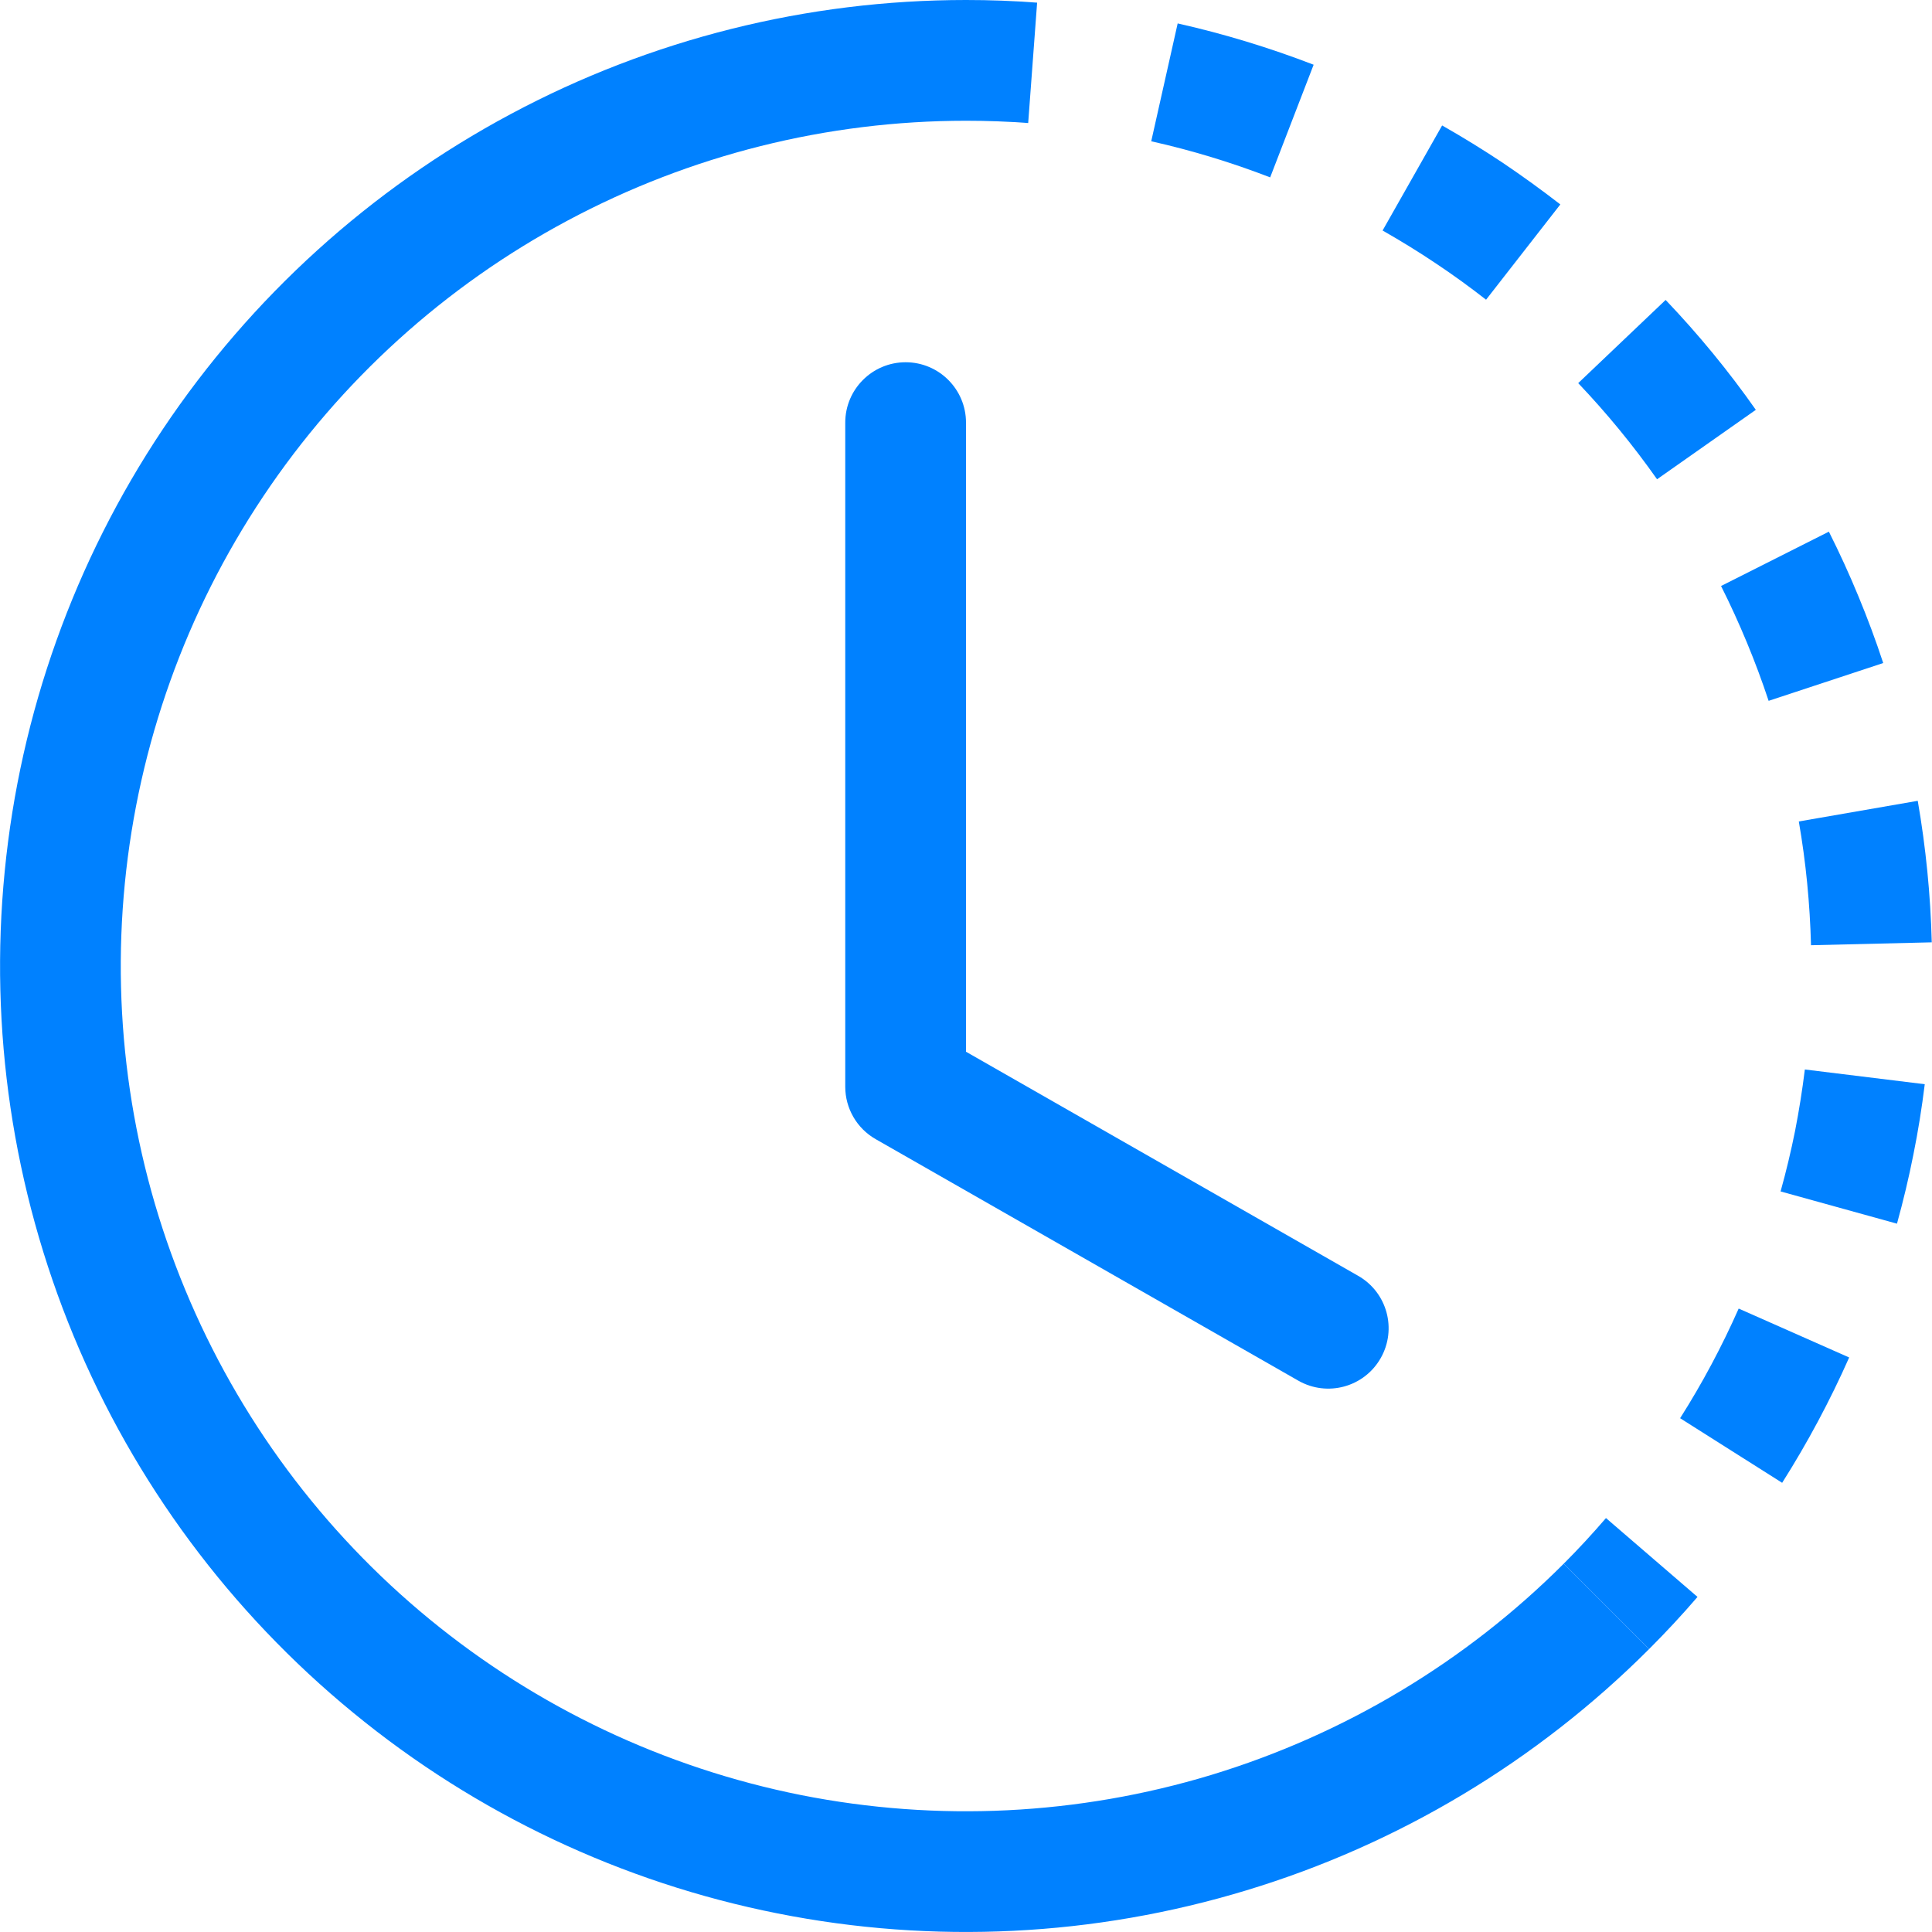
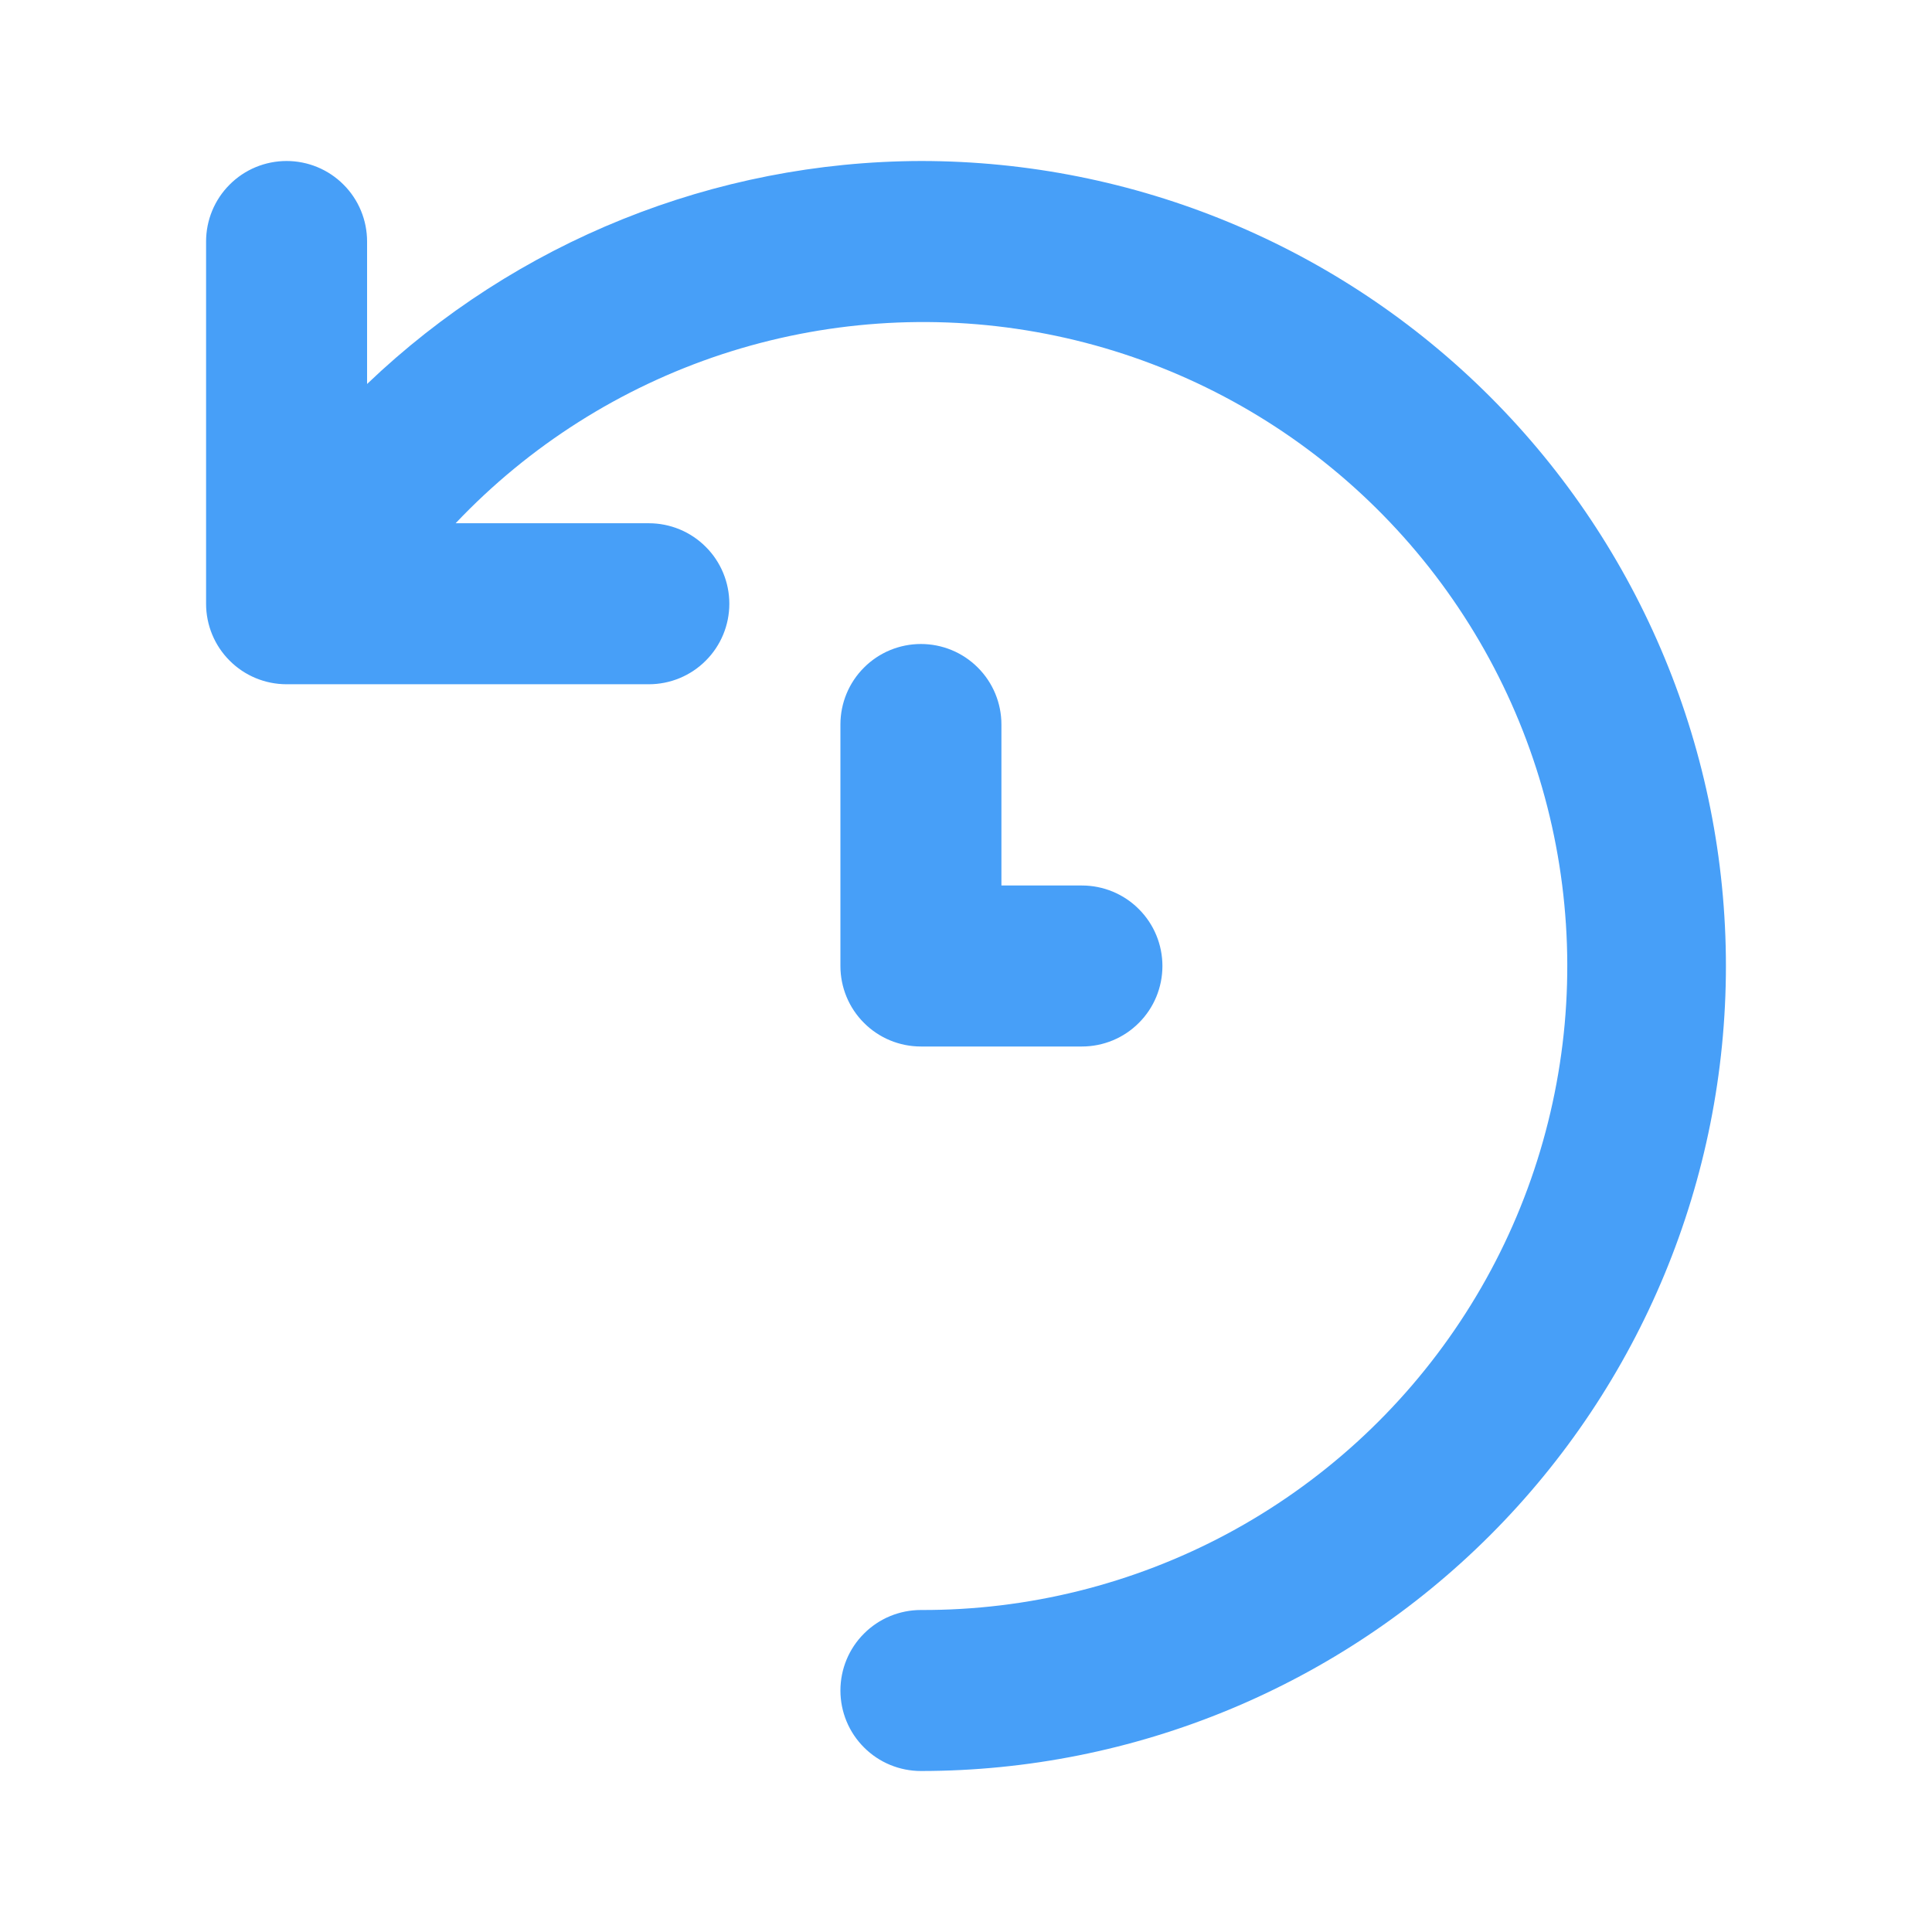
- <svg xmlns="http://www.w3.org/2000/svg" width="16" height="16" viewBox="0 0 16 16" fill="none">
-   <path d="M8.515 1.019C8.344 1.006 8.172 1 8 1V0C8.197 0 8.393 0.007 8.589 0.022L8.515 1.019ZM10.519 1.469C10.198 1.345 9.869 1.245 9.534 1.17L9.753 0.194C10.136 0.28 10.513 0.395 10.879 0.536L10.519 1.469ZM11.889 2.18C11.746 2.084 11.599 1.994 11.45 1.909L11.943 1.039C12.114 1.136 12.281 1.239 12.445 1.348C12.608 1.458 12.767 1.573 12.922 1.693L12.307 2.482C12.171 2.376 12.032 2.275 11.889 2.18ZM13.723 3.969C13.525 3.688 13.307 3.422 13.07 3.173L13.794 2.484C14.065 2.768 14.315 3.072 14.541 3.394L13.723 3.969ZM14.467 5.321C14.401 5.162 14.33 5.006 14.253 4.853L15.146 4.403C15.234 4.578 15.316 4.757 15.391 4.939C15.466 5.12 15.535 5.305 15.596 5.491L14.647 5.804C14.593 5.641 14.533 5.48 14.467 5.321ZM14.998 7.828C14.989 7.485 14.956 7.142 14.897 6.803L15.882 6.632C15.949 7.019 15.988 7.411 15.998 7.804L14.998 7.828ZM14.866 9.366C14.899 9.197 14.926 9.027 14.947 8.857L15.94 8.979C15.916 9.174 15.885 9.368 15.846 9.561C15.808 9.754 15.762 9.945 15.71 10.134L14.746 9.867C14.792 9.702 14.832 9.535 14.866 9.366ZM13.914 11.745C14.098 11.455 14.26 11.151 14.399 10.837L15.314 11.242C15.155 11.601 14.969 11.948 14.759 12.28L13.914 11.745ZM12.95 12.95C13.072 12.828 13.188 12.702 13.3 12.572L14.058 13.225C13.93 13.374 13.796 13.518 13.657 13.657L12.95 12.95Z" fill="#0081ff" />
-   <path d="M8 1C6.849 1 5.715 1.284 4.7 1.827C3.685 2.369 2.819 3.154 2.18 4.111C1.54 5.068 1.147 6.168 1.034 7.314C0.921 8.459 1.092 9.615 1.533 10.679C1.973 11.742 2.669 12.681 3.559 13.411C4.449 14.141 5.505 14.641 6.634 14.866C7.763 15.09 8.93 15.033 10.032 14.699C11.134 14.364 12.136 13.764 12.95 12.95L13.657 13.657C12.727 14.587 11.581 15.274 10.322 15.655C9.063 16.037 7.73 16.103 6.439 15.846C5.149 15.59 3.942 15.019 2.925 14.184C1.908 13.35 1.112 12.277 0.609 11.062C0.106 9.846 -0.09 8.525 0.039 7.216C0.167 5.907 0.617 4.649 1.348 3.555C2.079 2.462 3.069 1.565 4.229 0.945C5.389 0.324 6.684 0 8 0V1Z" fill="#0081ff" />
-   <path d="M7.5 3C7.776 3 8 3.224 8 3.5V8.71L11.248 10.566C11.488 10.703 11.571 11.008 11.434 11.248C11.297 11.488 10.992 11.571 10.752 11.434L7.252 9.434C7.096 9.345 7 9.179 7 9V3.5C7 3.224 7.224 3 7.5 3Z" fill="#0081ff" />
+ <svg xmlns="http://www.w3.org/2000/svg" viewBox="0 0 24 24" fill="none">
+   <path d="M11.44 2C8.876 2.007 6.413 2.999 4.56 4.77V3C4.56 2.735 4.455 2.48 4.267 2.293C4.08 2.105 3.825 2 3.56 2C3.295 2 3.04 2.105 2.853 2.293C2.665 2.48 2.56 2.735 2.56 3V7.5C2.56 7.765 2.665 8.02 2.853 8.207C3.04 8.395 3.295 8.5 3.56 8.5H8.06C8.325 8.5 8.58 8.395 8.767 8.207C8.955 8.02 9.06 7.765 9.06 7.5C9.06 7.235 8.955 6.98 8.767 6.793C8.58 6.605 8.325 6.5 8.06 6.5H5.66C6.572 5.537 7.708 4.816 8.968 4.401C10.228 3.987 11.571 3.892 12.876 4.125C14.182 4.358 15.409 4.912 16.447 5.737C17.485 6.562 18.302 7.632 18.824 8.851C19.346 10.07 19.556 11.4 19.437 12.721C19.317 14.041 18.872 15.312 18.139 16.417C17.407 17.523 16.411 18.429 15.242 19.055C14.073 19.68 12.766 20.005 11.44 20C11.175 20 10.92 20.105 10.733 20.293C10.545 20.48 10.44 20.735 10.44 21C10.44 21.265 10.545 21.52 10.733 21.707C10.92 21.895 11.175 22 11.44 22C14.092 22 16.636 20.946 18.511 19.071C20.386 17.196 21.44 14.652 21.44 12C21.44 9.348 20.386 6.804 18.511 4.929C16.636 3.054 14.092 2 11.44 2ZM11.44 8C11.175 8 10.92 8.105 10.733 8.293C10.545 8.48 10.44 8.735 10.44 9V12C10.44 12.265 10.545 12.52 10.733 12.707C10.92 12.895 11.175 13 11.44 13H13.44C13.705 13 13.96 12.895 14.147 12.707C14.335 12.52 14.44 12.265 14.44 12C14.44 11.735 14.335 11.48 14.147 11.293C13.96 11.105 13.705 11 13.44 11H12.44V9C12.44 8.735 12.335 8.48 12.147 8.293C11.96 8.105 11.705 8 11.44 8Z" fill="#479FF8" />
</svg>
